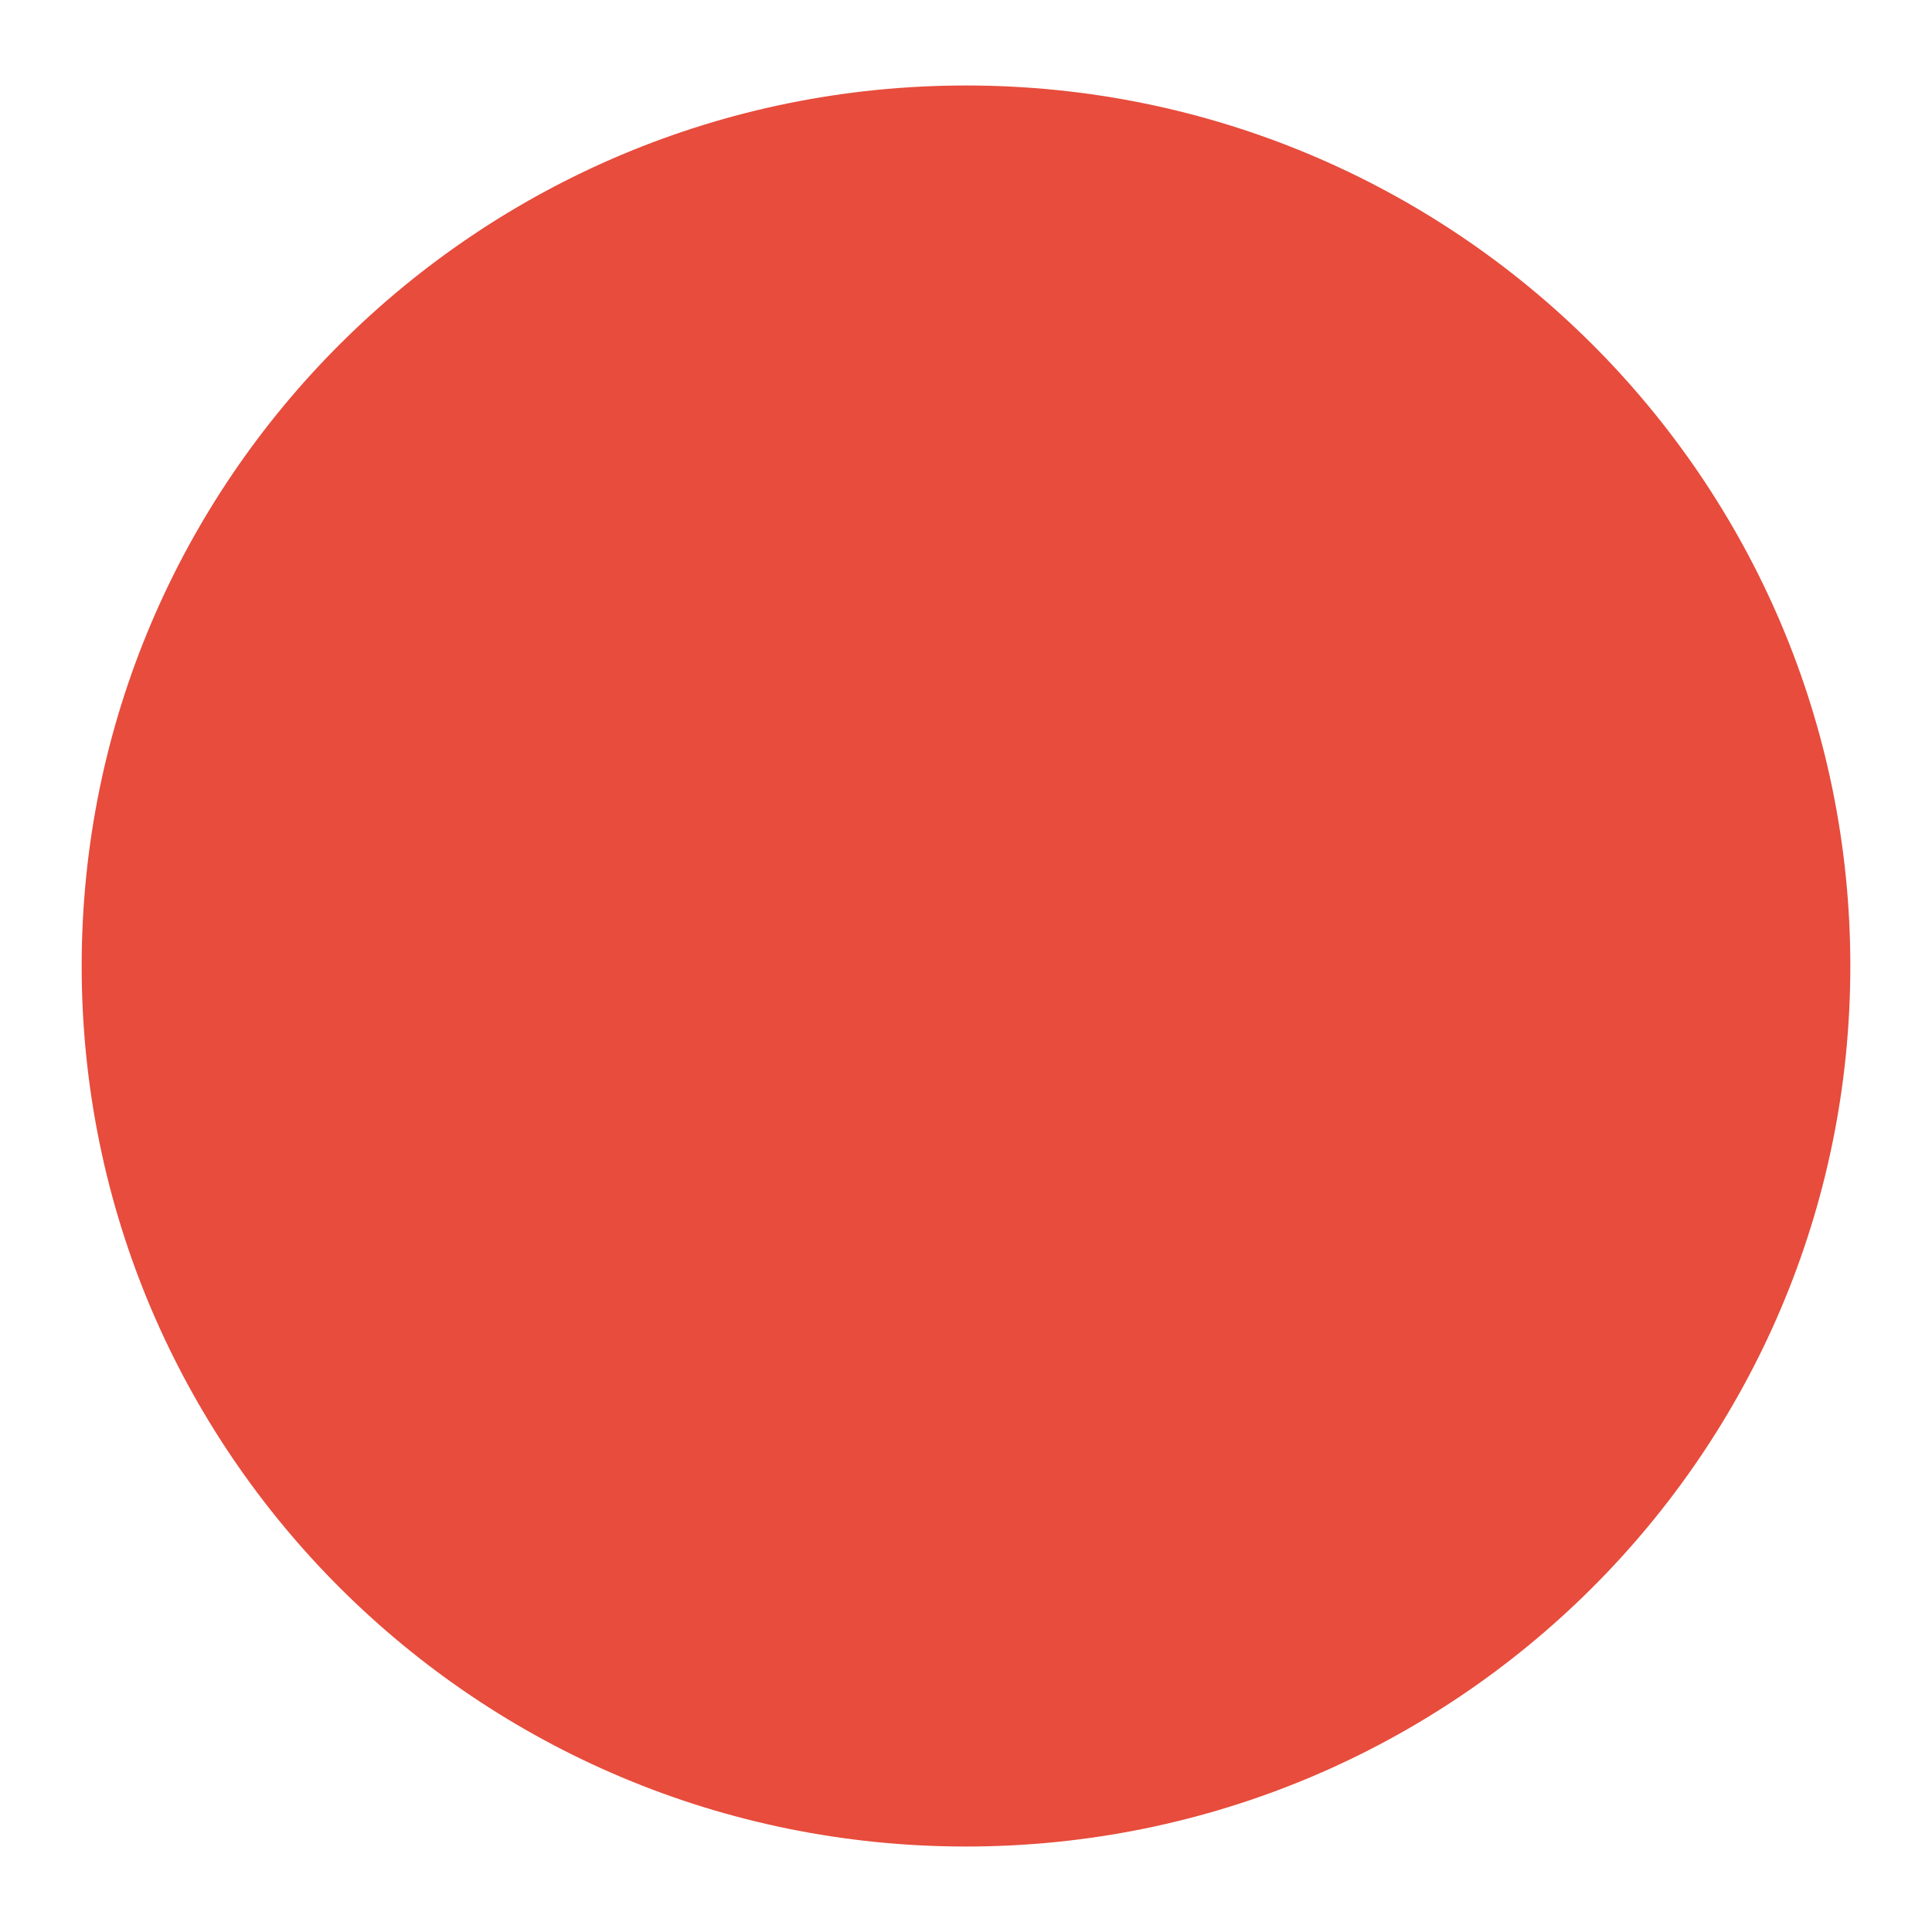
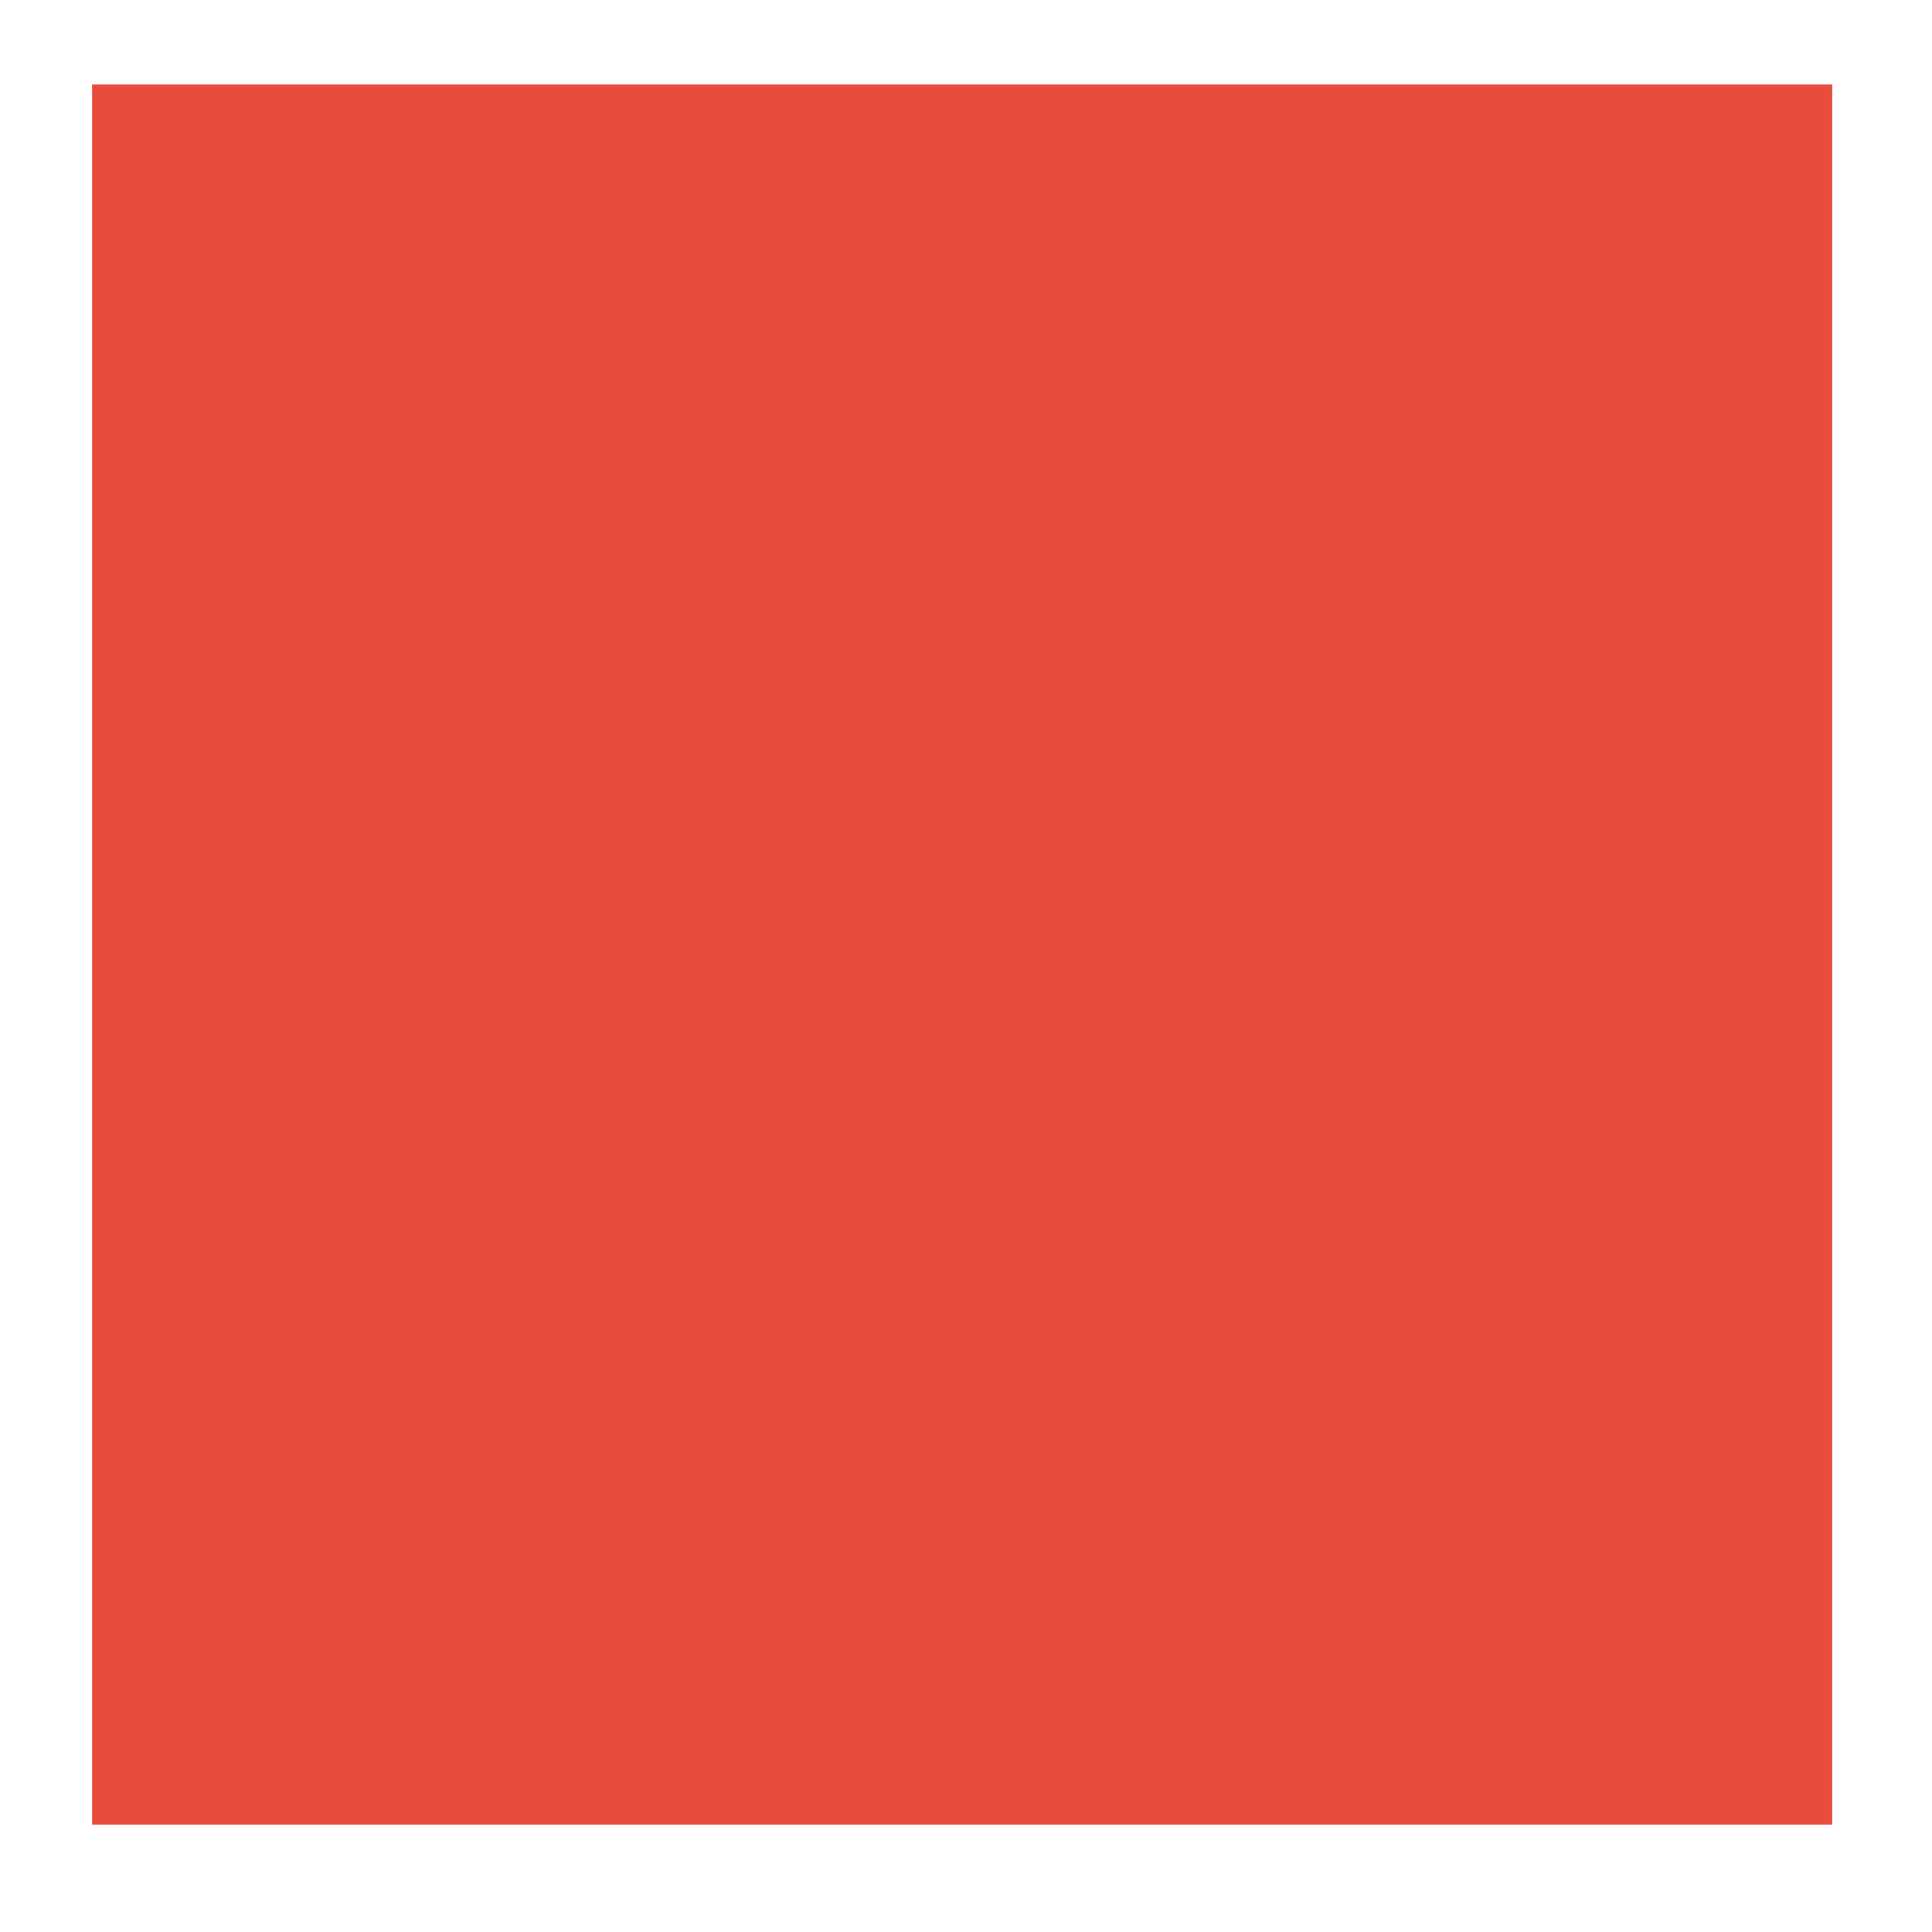
<svg xmlns="http://www.w3.org/2000/svg" width="128" height="128" id="svg2" version="1.1">
  <defs id="defs4" />
  <g id="layer1" transform="translate(0,-924.3622)">
-     <rect style="fill:#e74c3c;fill-opacity:1;fill-rule:evenodd;stroke:none" id="rect2993" width="117.178" height="116.673" x="5.411" y="930.026" rx="58.589" ry="58.336" />
+     <rect style="fill:#e74c3c;fill-opacity:1;fill-rule:evenodd;stroke:#e74c3c;stroke-width:6.782;stroke-linecap:butt;stroke-linejoin:miter;stroke-miterlimit:4;stroke-opacity:1;stroke-dasharray:none" id="rect2989" width="108.51" height="108.51" x="9.492" y="933.35" rx="0" ry="49.454" />
  </g>
</svg>
